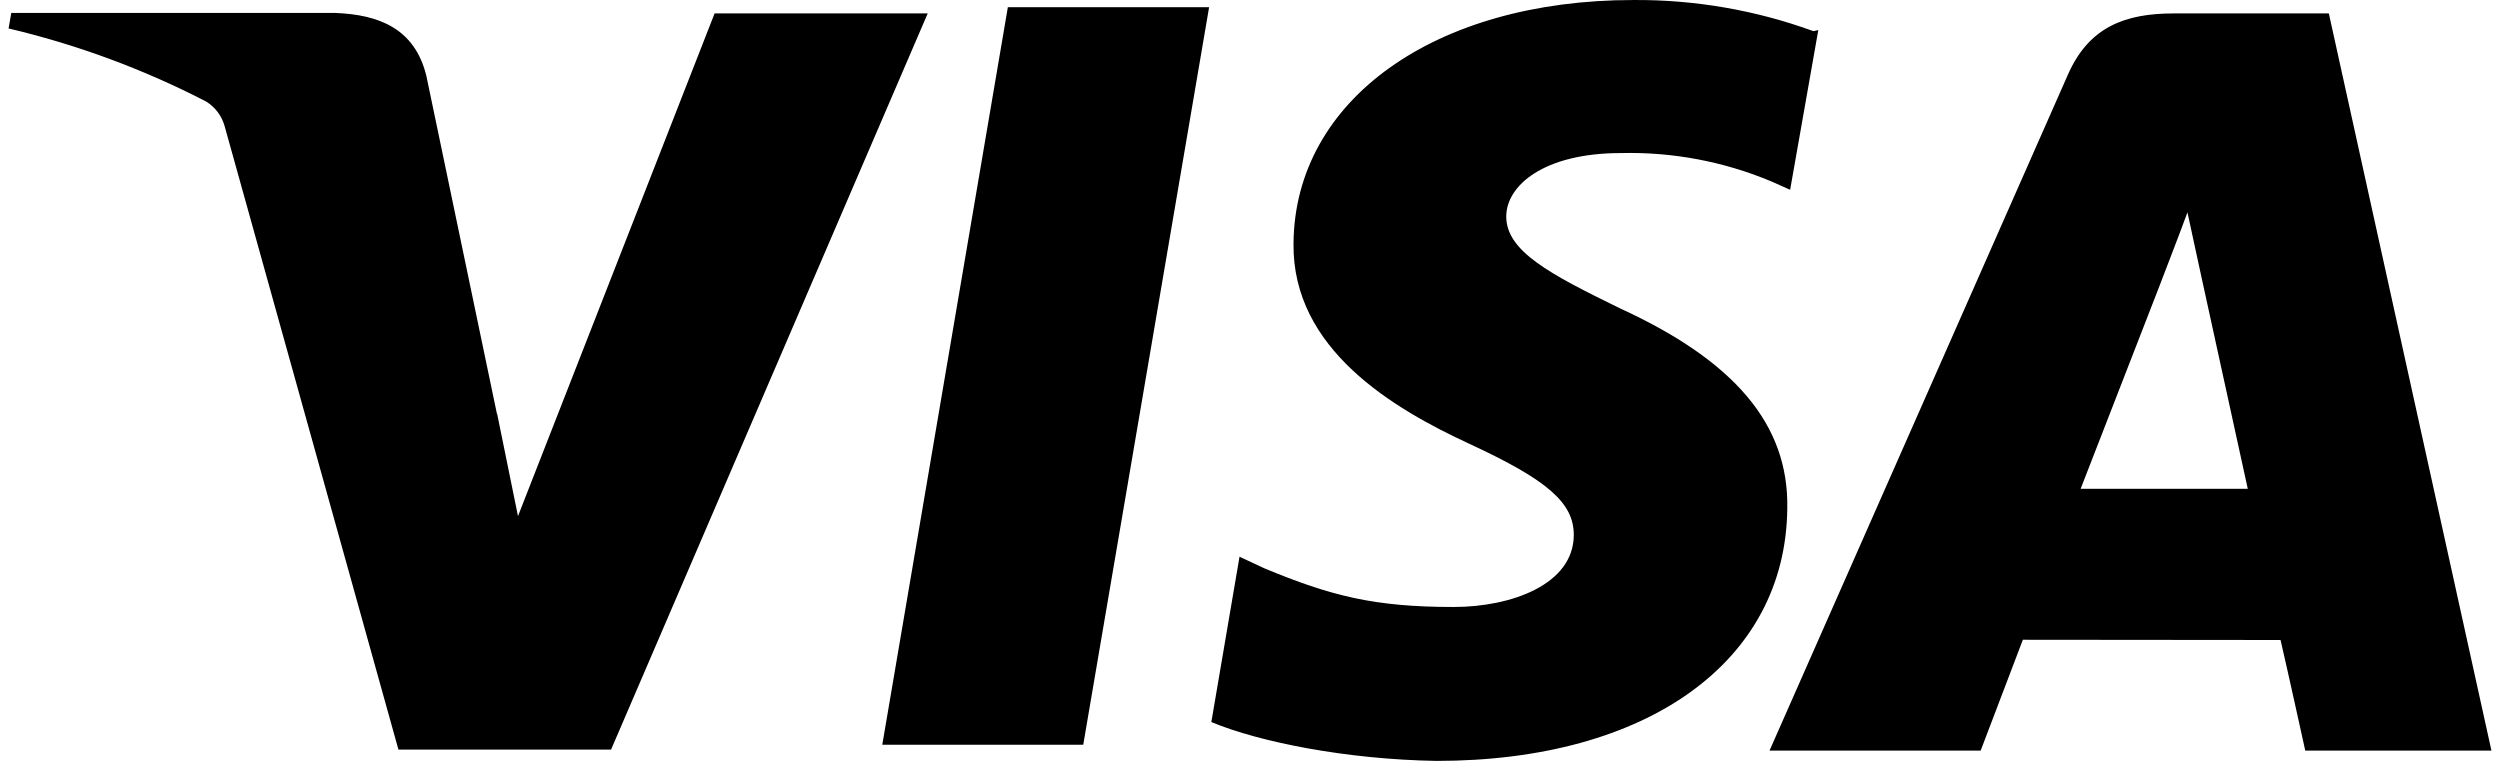
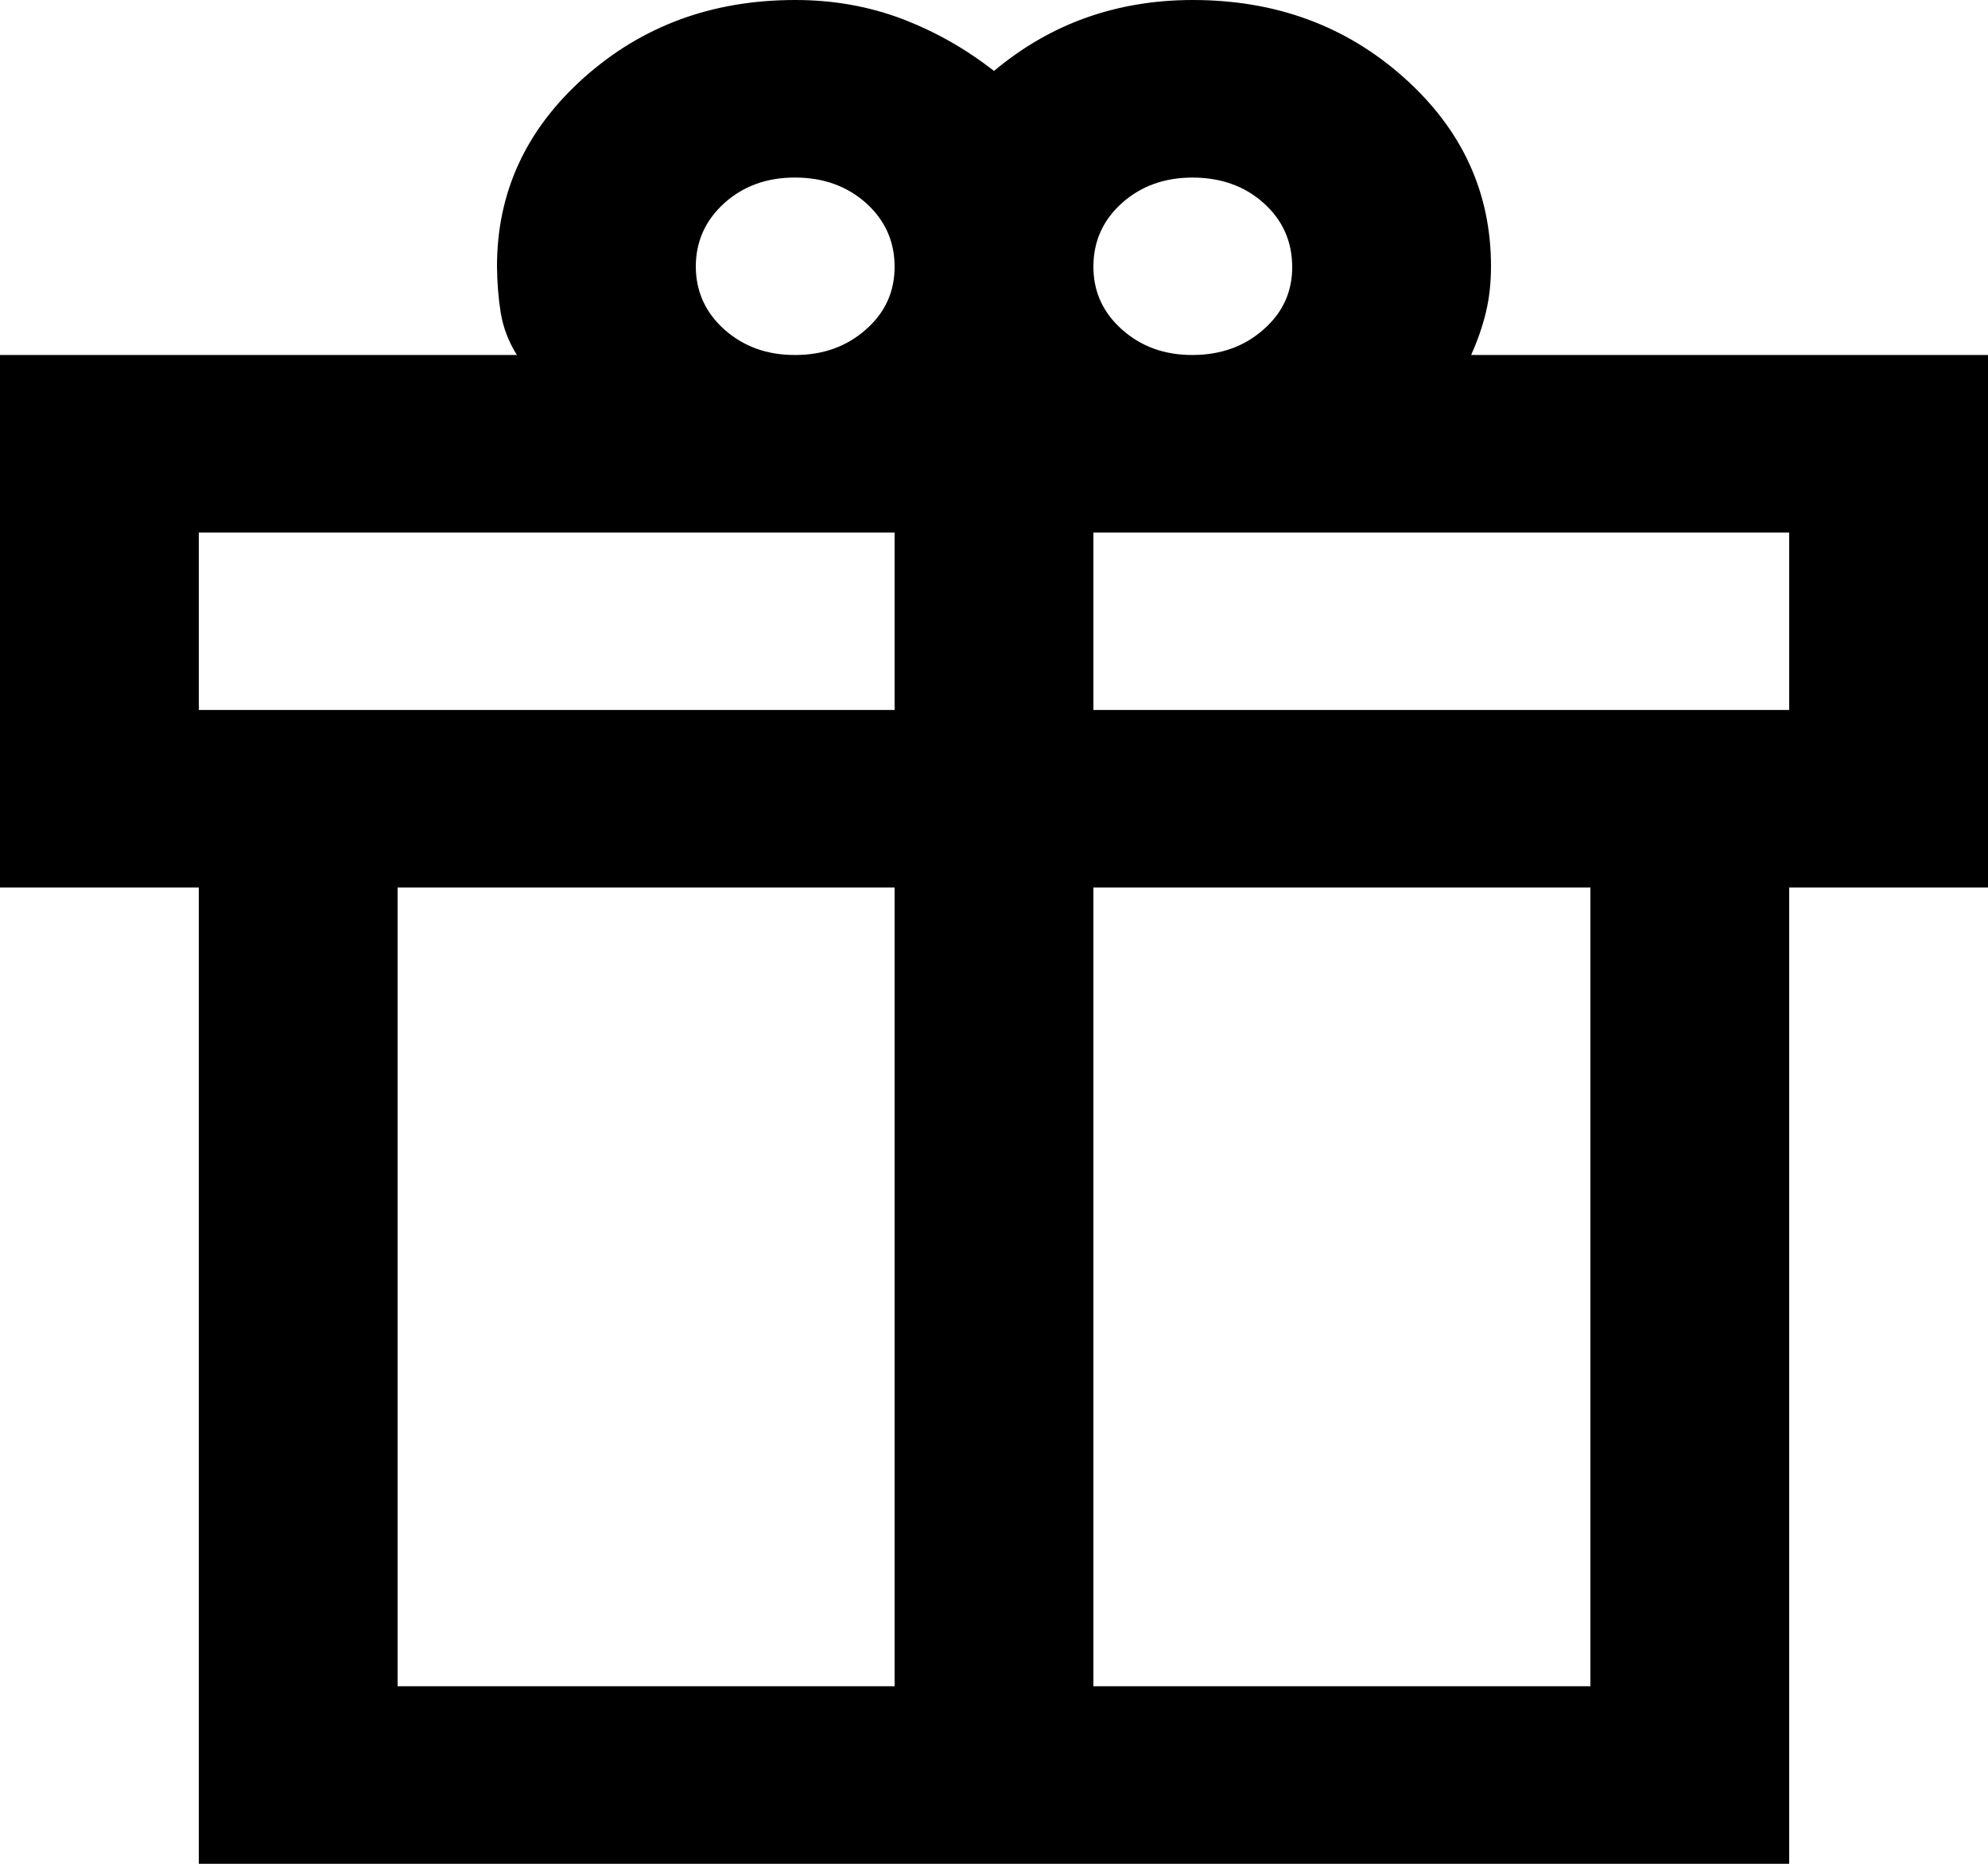
- <svg xmlns="http://www.w3.org/2000/svg" width="146" height="45" viewBox="0 0 146 45" fill="none">
-   <path d="M105.906 1.82C102.537 0.592 98.975 -0.024 95.388 0.001C83.79 0.001 75.599 5.843 75.541 14.23C75.468 20.392 81.362 23.864 85.82 25.923C90.394 28.04 91.923 29.373 91.909 31.265C91.88 34.143 88.255 35.448 84.885 35.448C80.252 35.448 77.723 34.803 73.83 33.186L72.388 32.512L70.742 42.168C73.562 43.342 78.643 44.35 83.891 44.437C96.222 44.437 104.283 38.63 104.377 29.707C104.478 24.785 101.289 21.066 94.576 17.992C90.495 15.999 87.965 14.665 87.965 12.643C87.965 10.852 90.133 8.939 94.663 8.939C97.679 8.866 100.675 9.431 103.456 10.599L104.544 11.084L106.189 1.755L105.906 1.82ZM136.004 0.784H126.943C124.123 0.784 121.999 1.559 120.767 4.357L103.34 43.835H115.671L118.135 37.362L133.184 37.376C133.539 38.891 134.627 43.835 134.627 43.835H145.5L136.004 0.784ZM58.861 0.421H70.612L63.261 43.494H51.525L58.861 0.407V0.421ZM29.032 24.161L30.25 30.142L41.732 0.784H54.178L35.686 43.777H23.269L13.12 7.373C12.956 6.773 12.57 6.257 12.04 5.93C8.382 4.041 4.507 2.607 0.5 1.661L0.659 0.755H19.572C22.138 0.856 24.204 1.661 24.893 4.401L29.024 24.183V24.161H29.032ZM121.506 28.554L126.189 16.506C126.131 16.637 127.153 14.02 127.747 12.404L128.552 16.122L131.27 28.547H121.499V28.554H121.506Z" fill="black" />
+ <svg xmlns="http://www.w3.org/2000/svg" width="16" height="15" viewBox="0 0 16 15" fill="none">
+   <path d="M1.6 15V7.143H0V2.857H4.16C4.093 2.75 4.05 2.637 4.03 2.518C4.011 2.399 4.001 2.274 4 2.143C4 1.548 4.233 1.042 4.7 0.625C5.167 0.208 5.733 0 6.4 0C6.707 0 6.993 0.051 7.26 0.152C7.527 0.254 7.773 0.393 8 0.571C8.227 0.381 8.473 0.238 8.74 0.143C9.007 0.048 9.293 0 9.6 0C10.267 0 10.833 0.208 11.3 0.625C11.767 1.042 12 1.548 12 2.143C12 2.274 11.987 2.396 11.96 2.509C11.933 2.623 11.893 2.739 11.84 2.857H16V7.143H14.4V15H1.6ZM9.6 1.429C9.373 1.429 9.183 1.497 9.03 1.634C8.877 1.771 8.801 1.941 8.8 2.143C8.799 2.345 8.876 2.515 9.03 2.652C9.185 2.79 9.374 2.858 9.6 2.857C9.826 2.856 10.016 2.788 10.17 2.651C10.325 2.515 10.402 2.346 10.4 2.143C10.398 1.94 10.322 1.77 10.17 1.634C10.018 1.498 9.828 1.43 9.6 1.429ZM5.6 2.143C5.6 2.345 5.677 2.515 5.83 2.652C5.984 2.789 6.174 2.858 6.4 2.857C6.626 2.857 6.816 2.788 6.97 2.651C7.125 2.515 7.201 2.345 7.2 2.143C7.199 1.94 7.122 1.771 6.97 1.634C6.817 1.498 6.627 1.429 6.4 1.429C6.173 1.428 5.983 1.497 5.83 1.634C5.678 1.772 5.601 1.941 5.6 2.143ZM1.6 4.286V5.714H7.2V4.286H1.6ZM7.2 13.571V7.143H3.2V13.571H7.2ZM8.8 13.571H12.8V7.143H8.8V13.571ZM14.4 5.714V4.286H8.8V5.714H14.4Z" fill="black" />
</svg>
